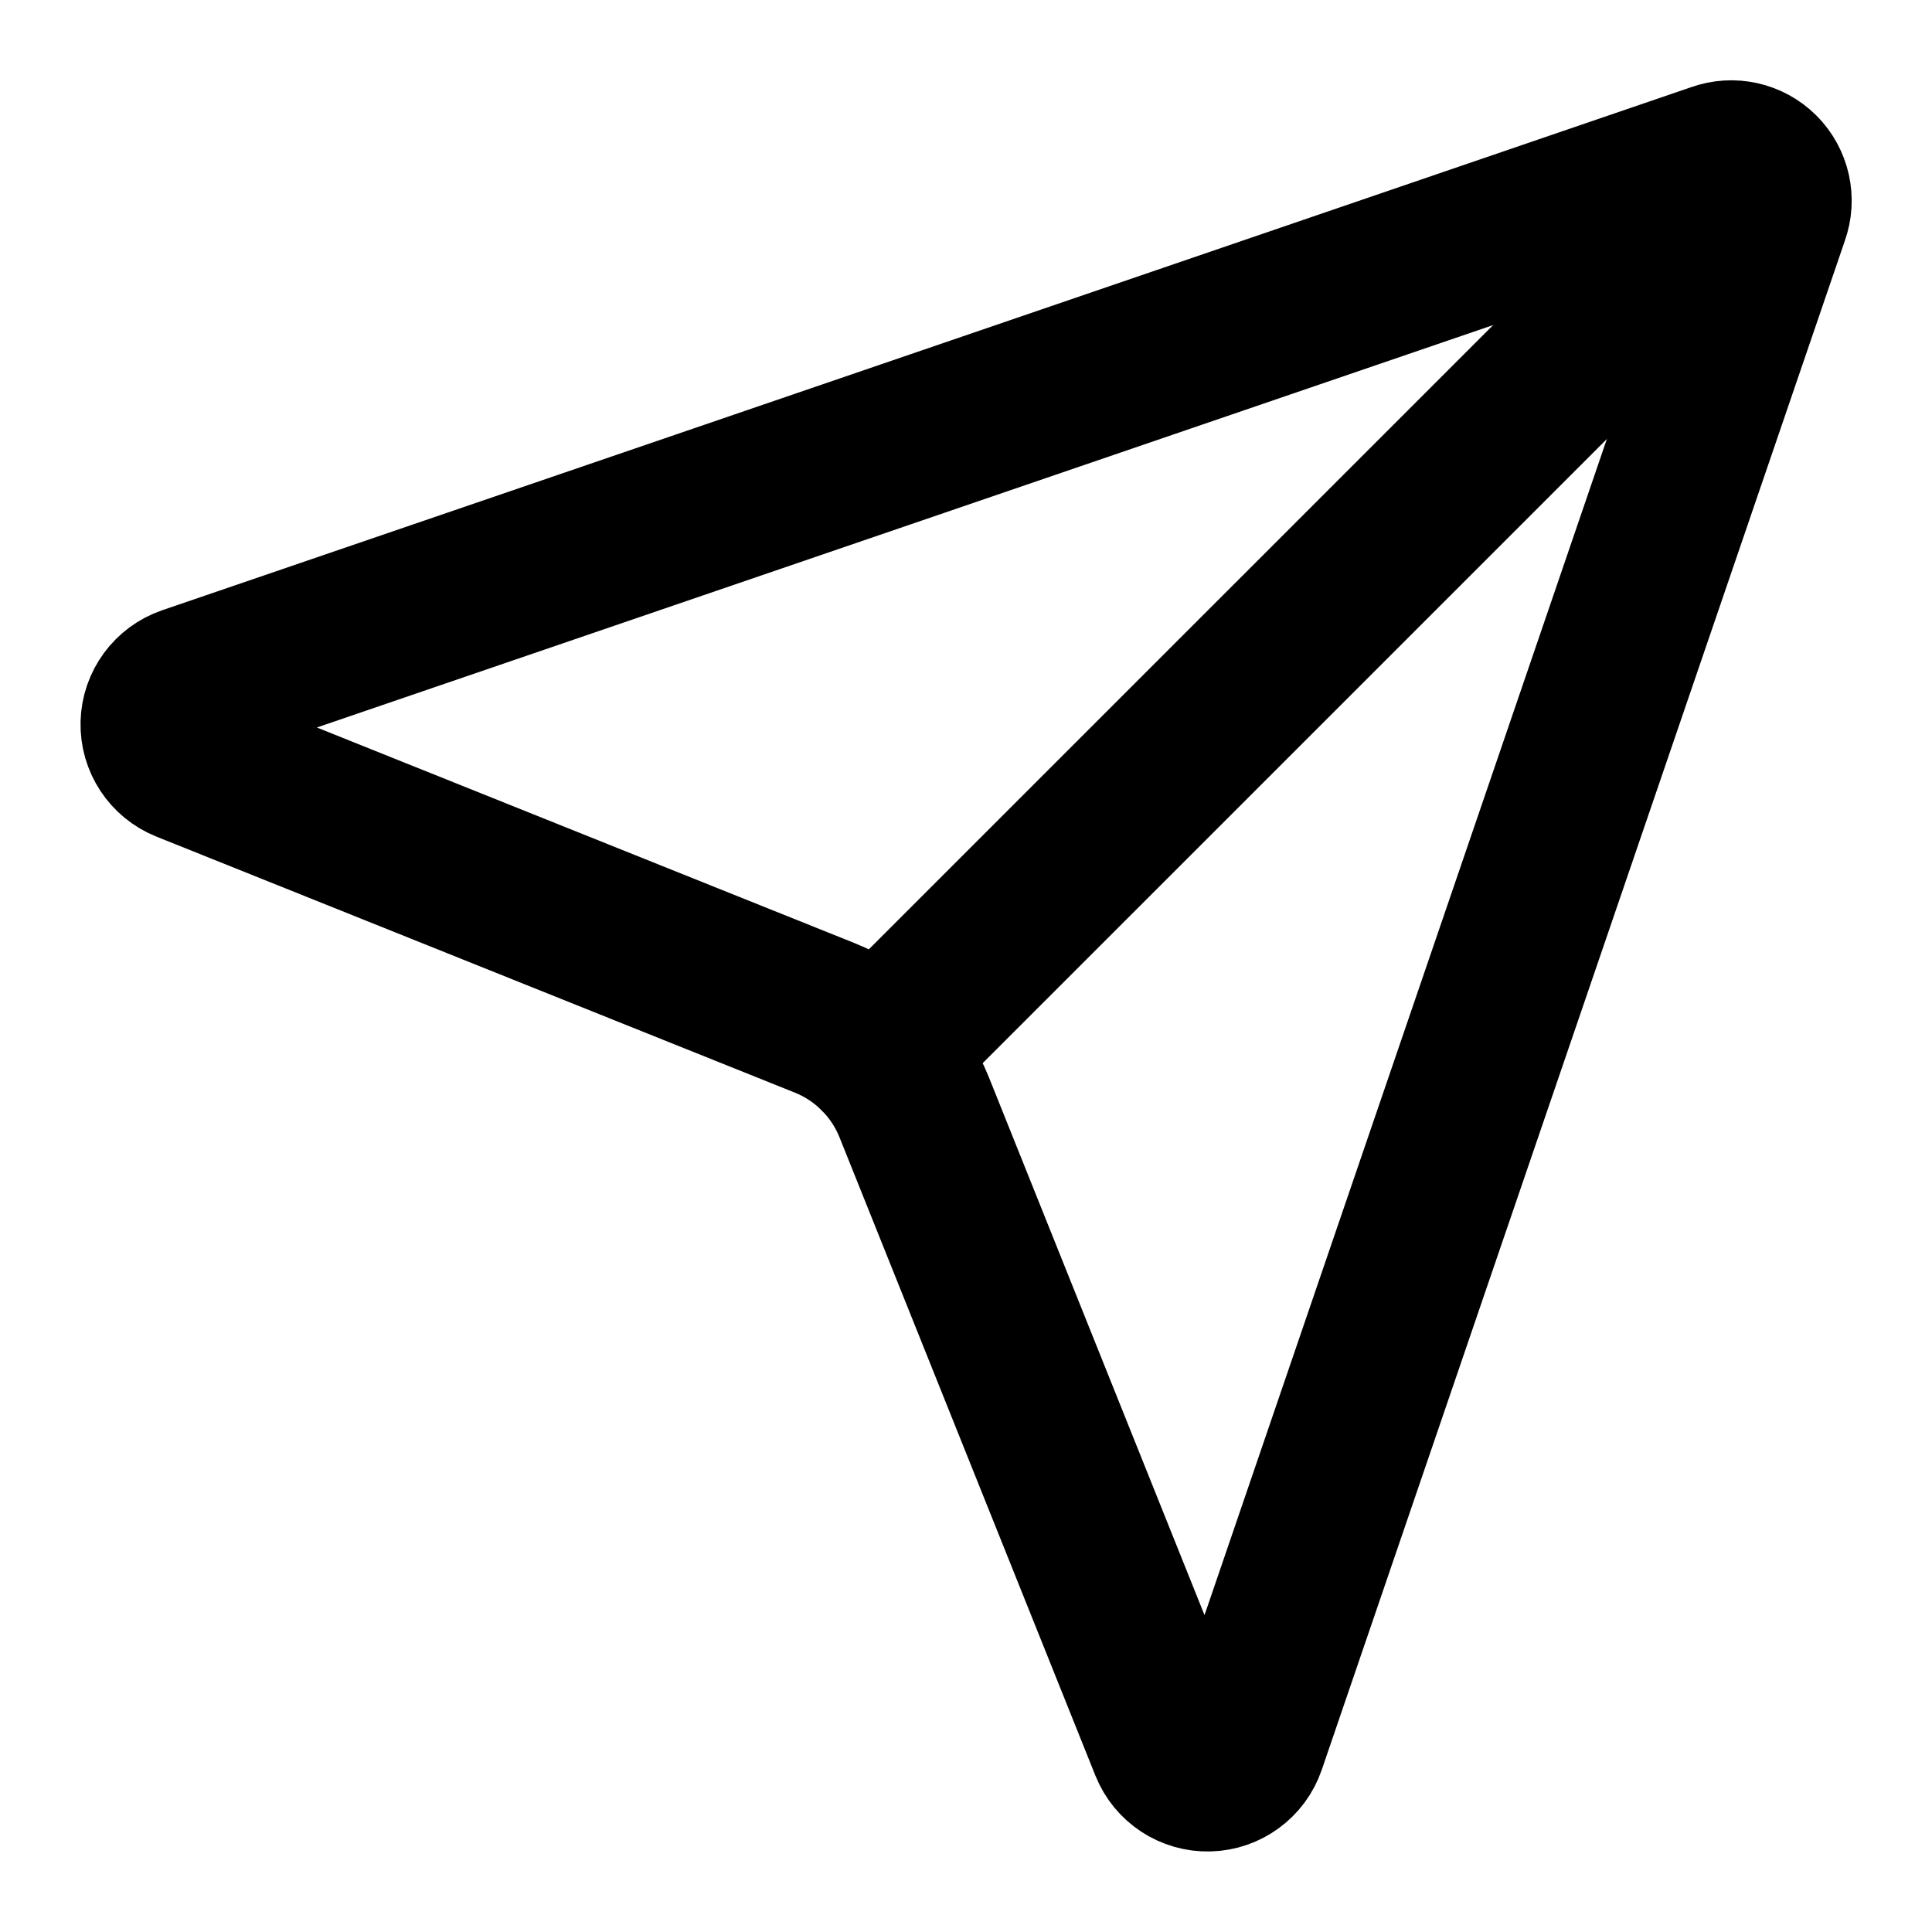
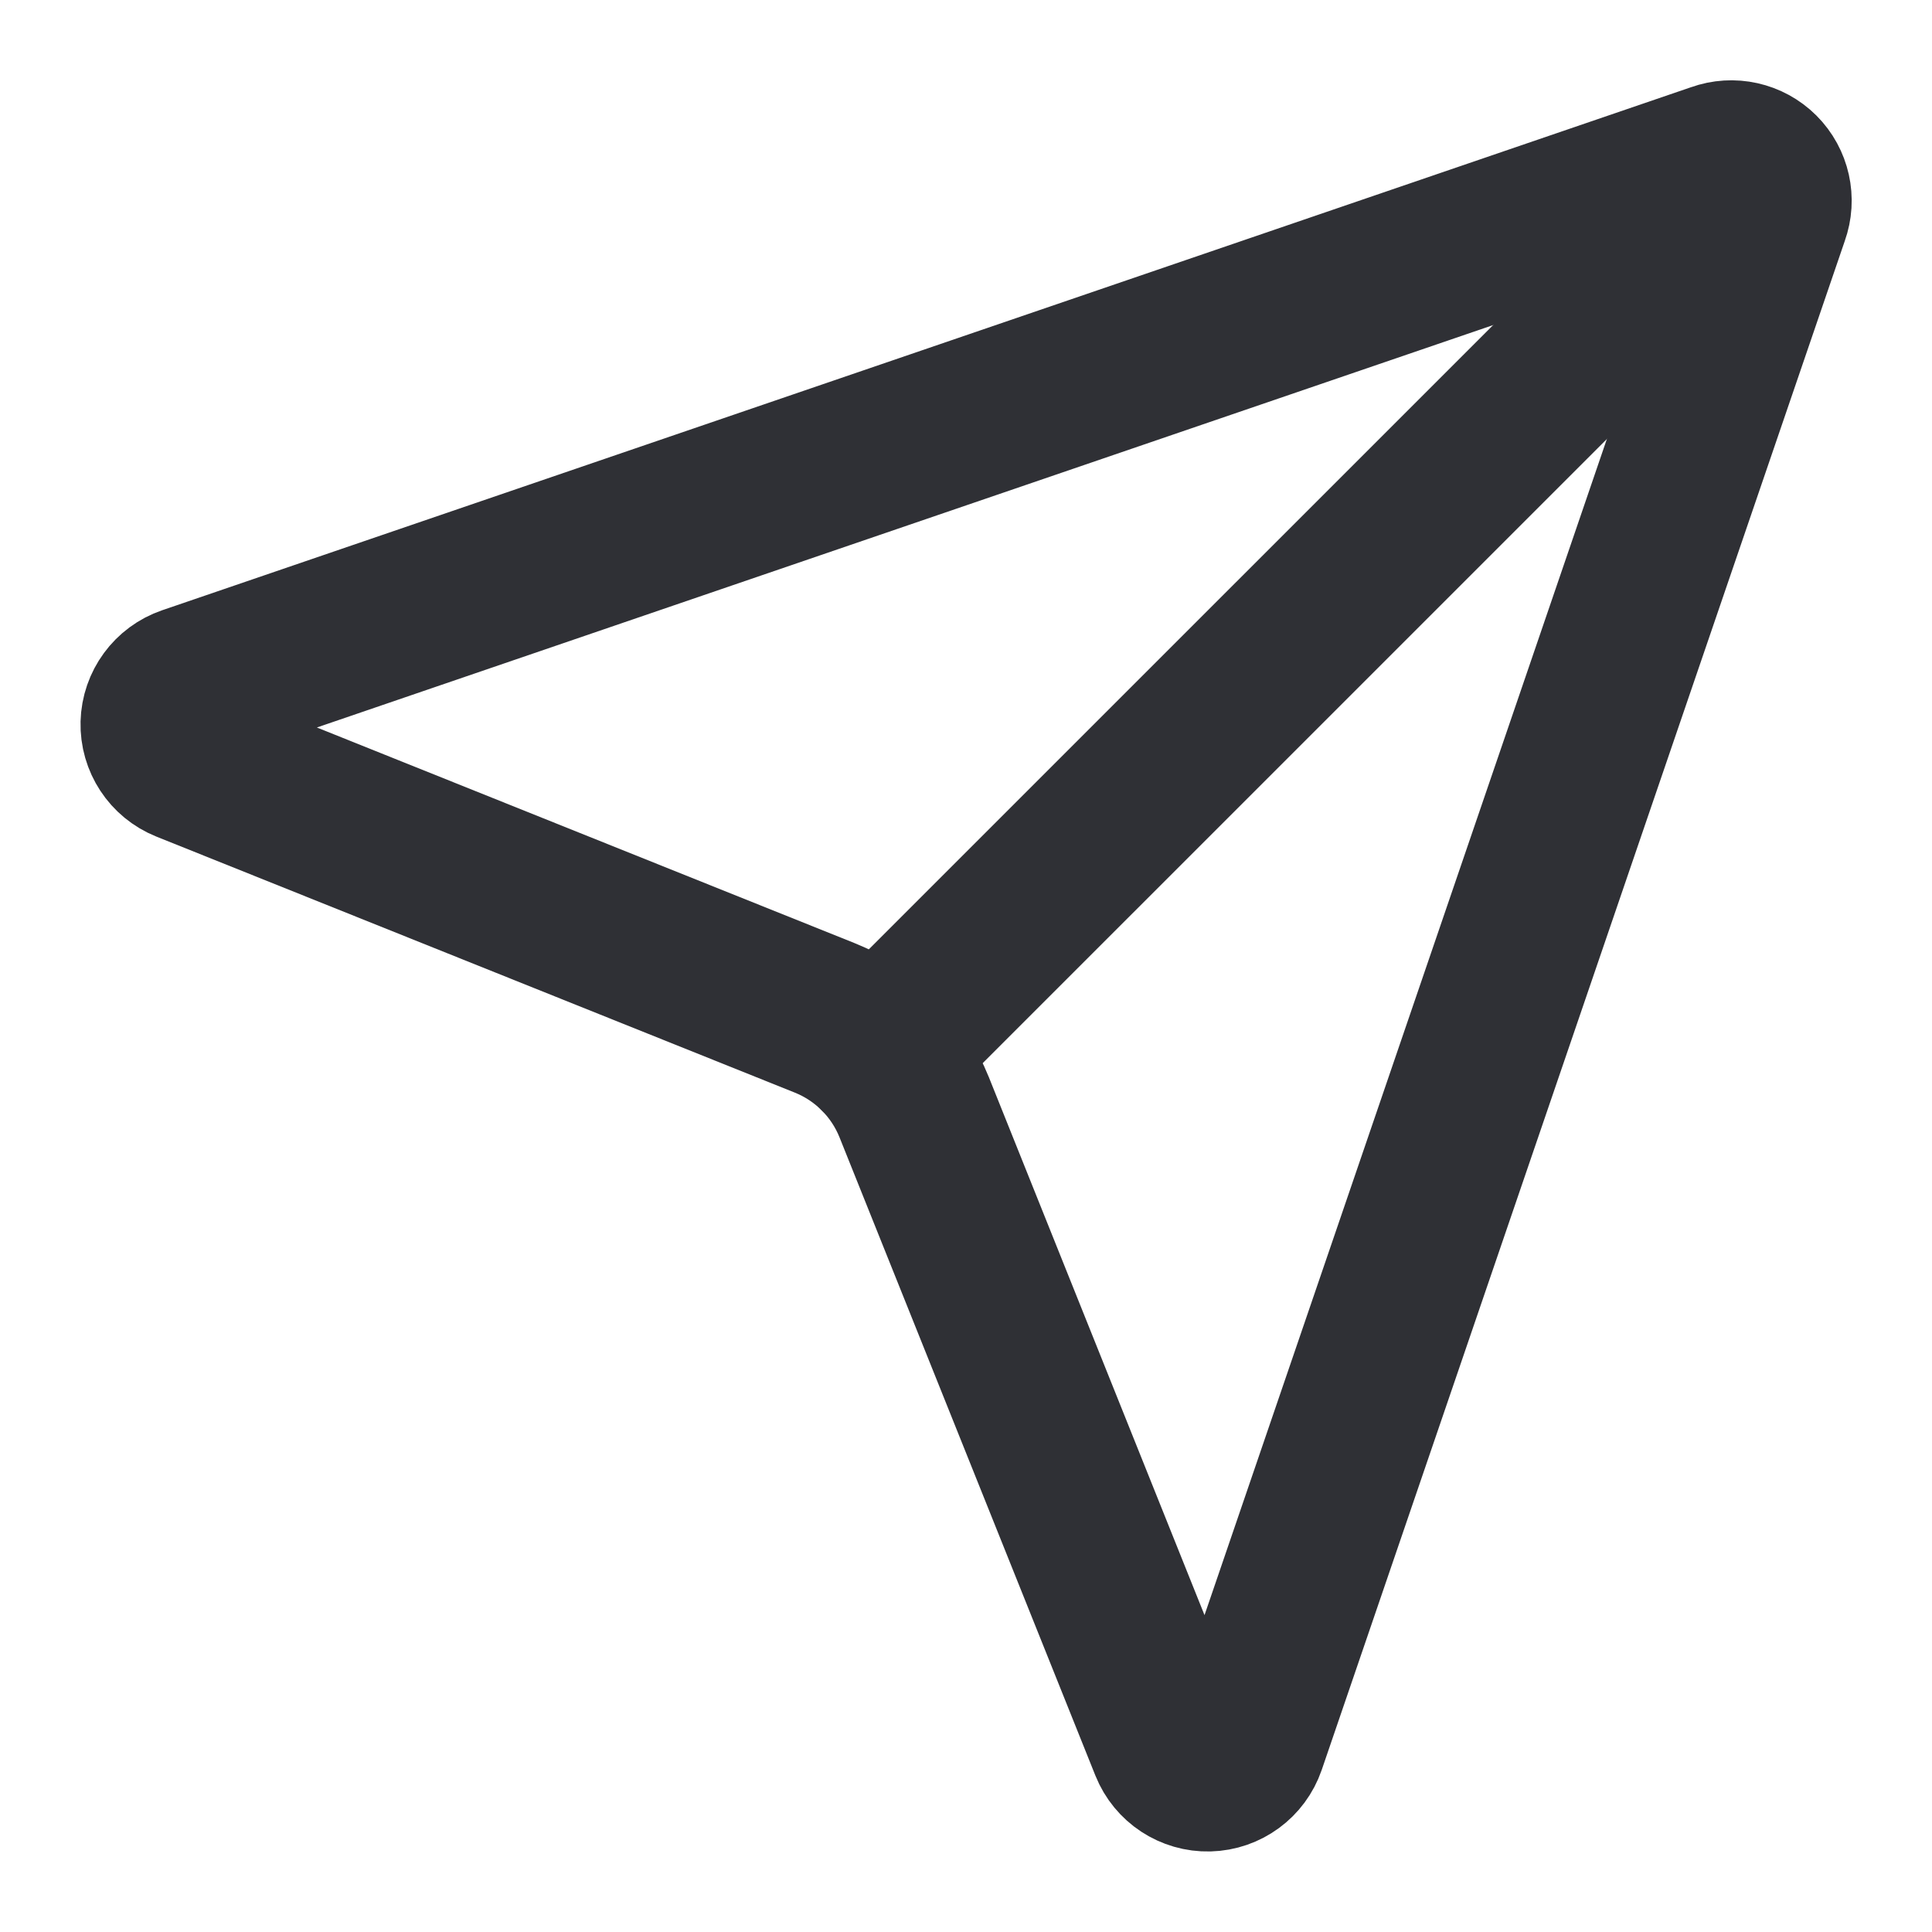
- <svg xmlns="http://www.w3.org/2000/svg" width="24" height="24" viewBox="0 0 24 24" fill="none" stroke="currentColor" stroke-width="2" stroke-linecap="round" stroke-linejoin="round" class="lucide lucide-send-icon lucide-send">
+ <svg xmlns="http://www.w3.org/2000/svg" width="24" height="24" viewBox="0 0 24 24" fill="none" stroke="#2f3035" stroke-width="2" stroke-linecap="round" stroke-linejoin="round" class="lucide lucide-send-icon lucide-send">
  <path d="M14.536 21.686a.5.5 0 0 0 .937-.024l6.5-19a.496.496 0 0 0-.635-.635l-19 6.5a.5.5 0 0 0-.024.937l7.93 3.18a2 2 0 0 1 1.112 1.11z" />
  <path d="m21.854 2.147-10.94 10.939" />
</svg>
